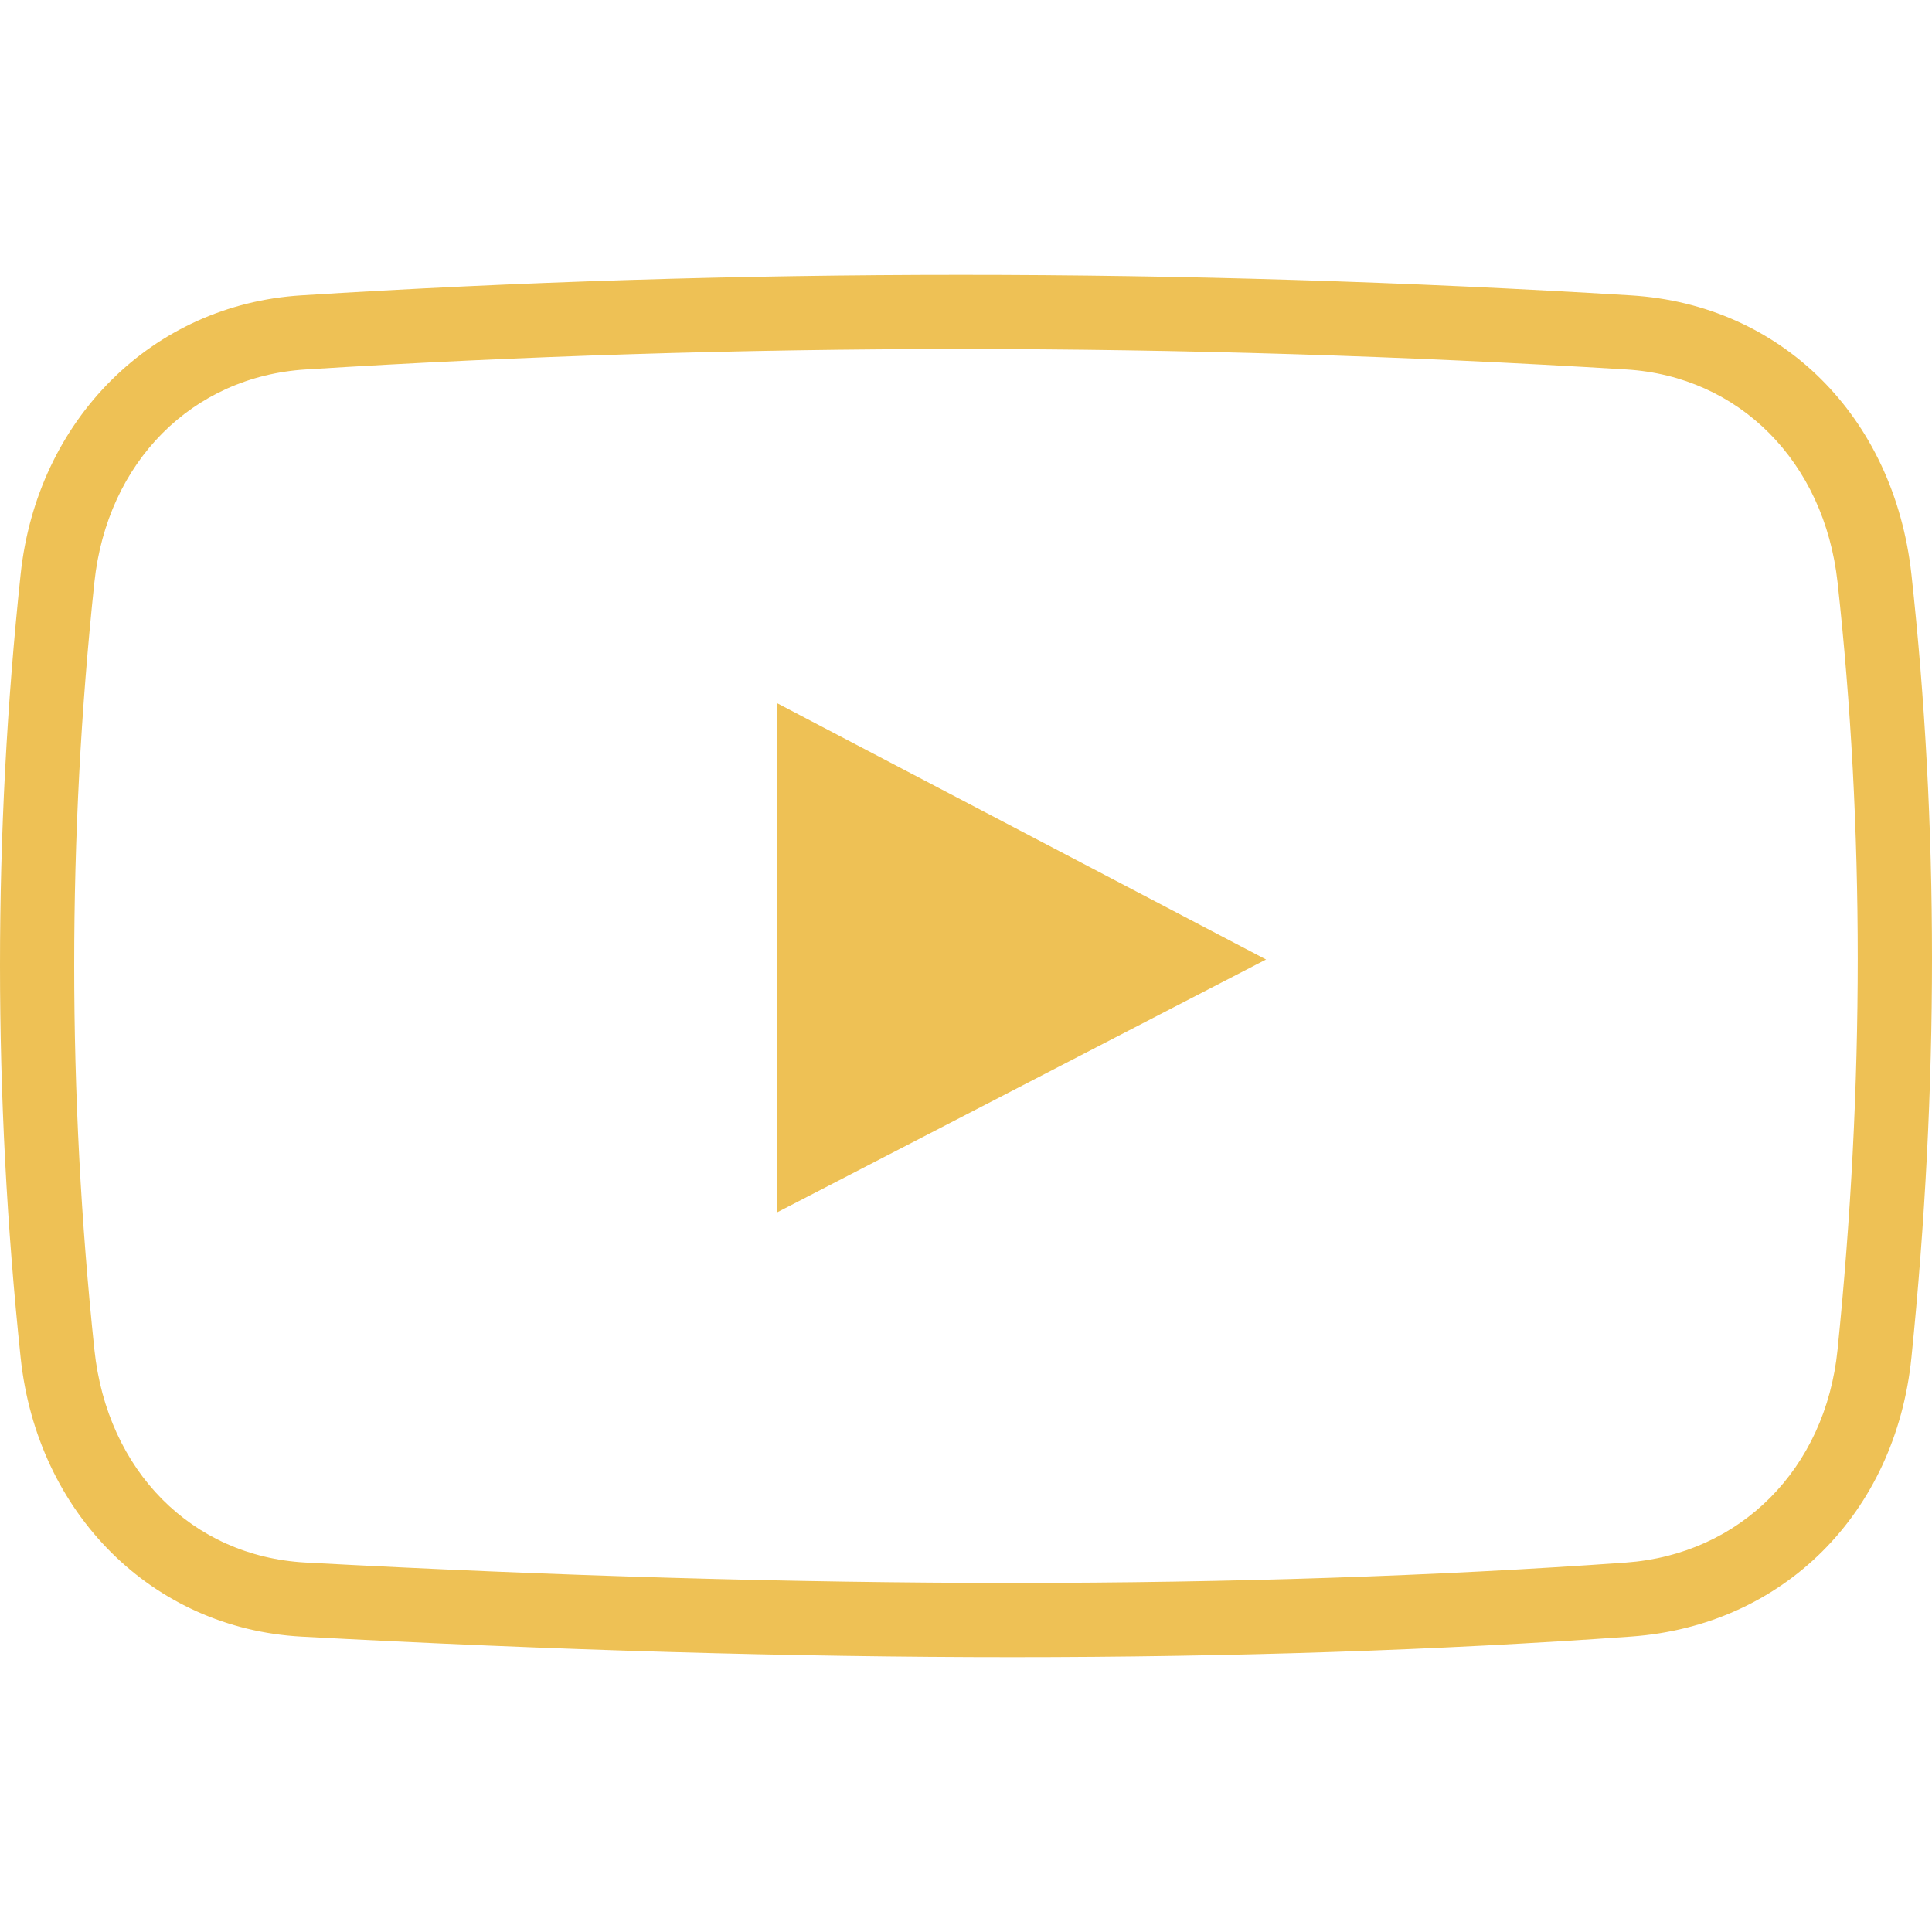
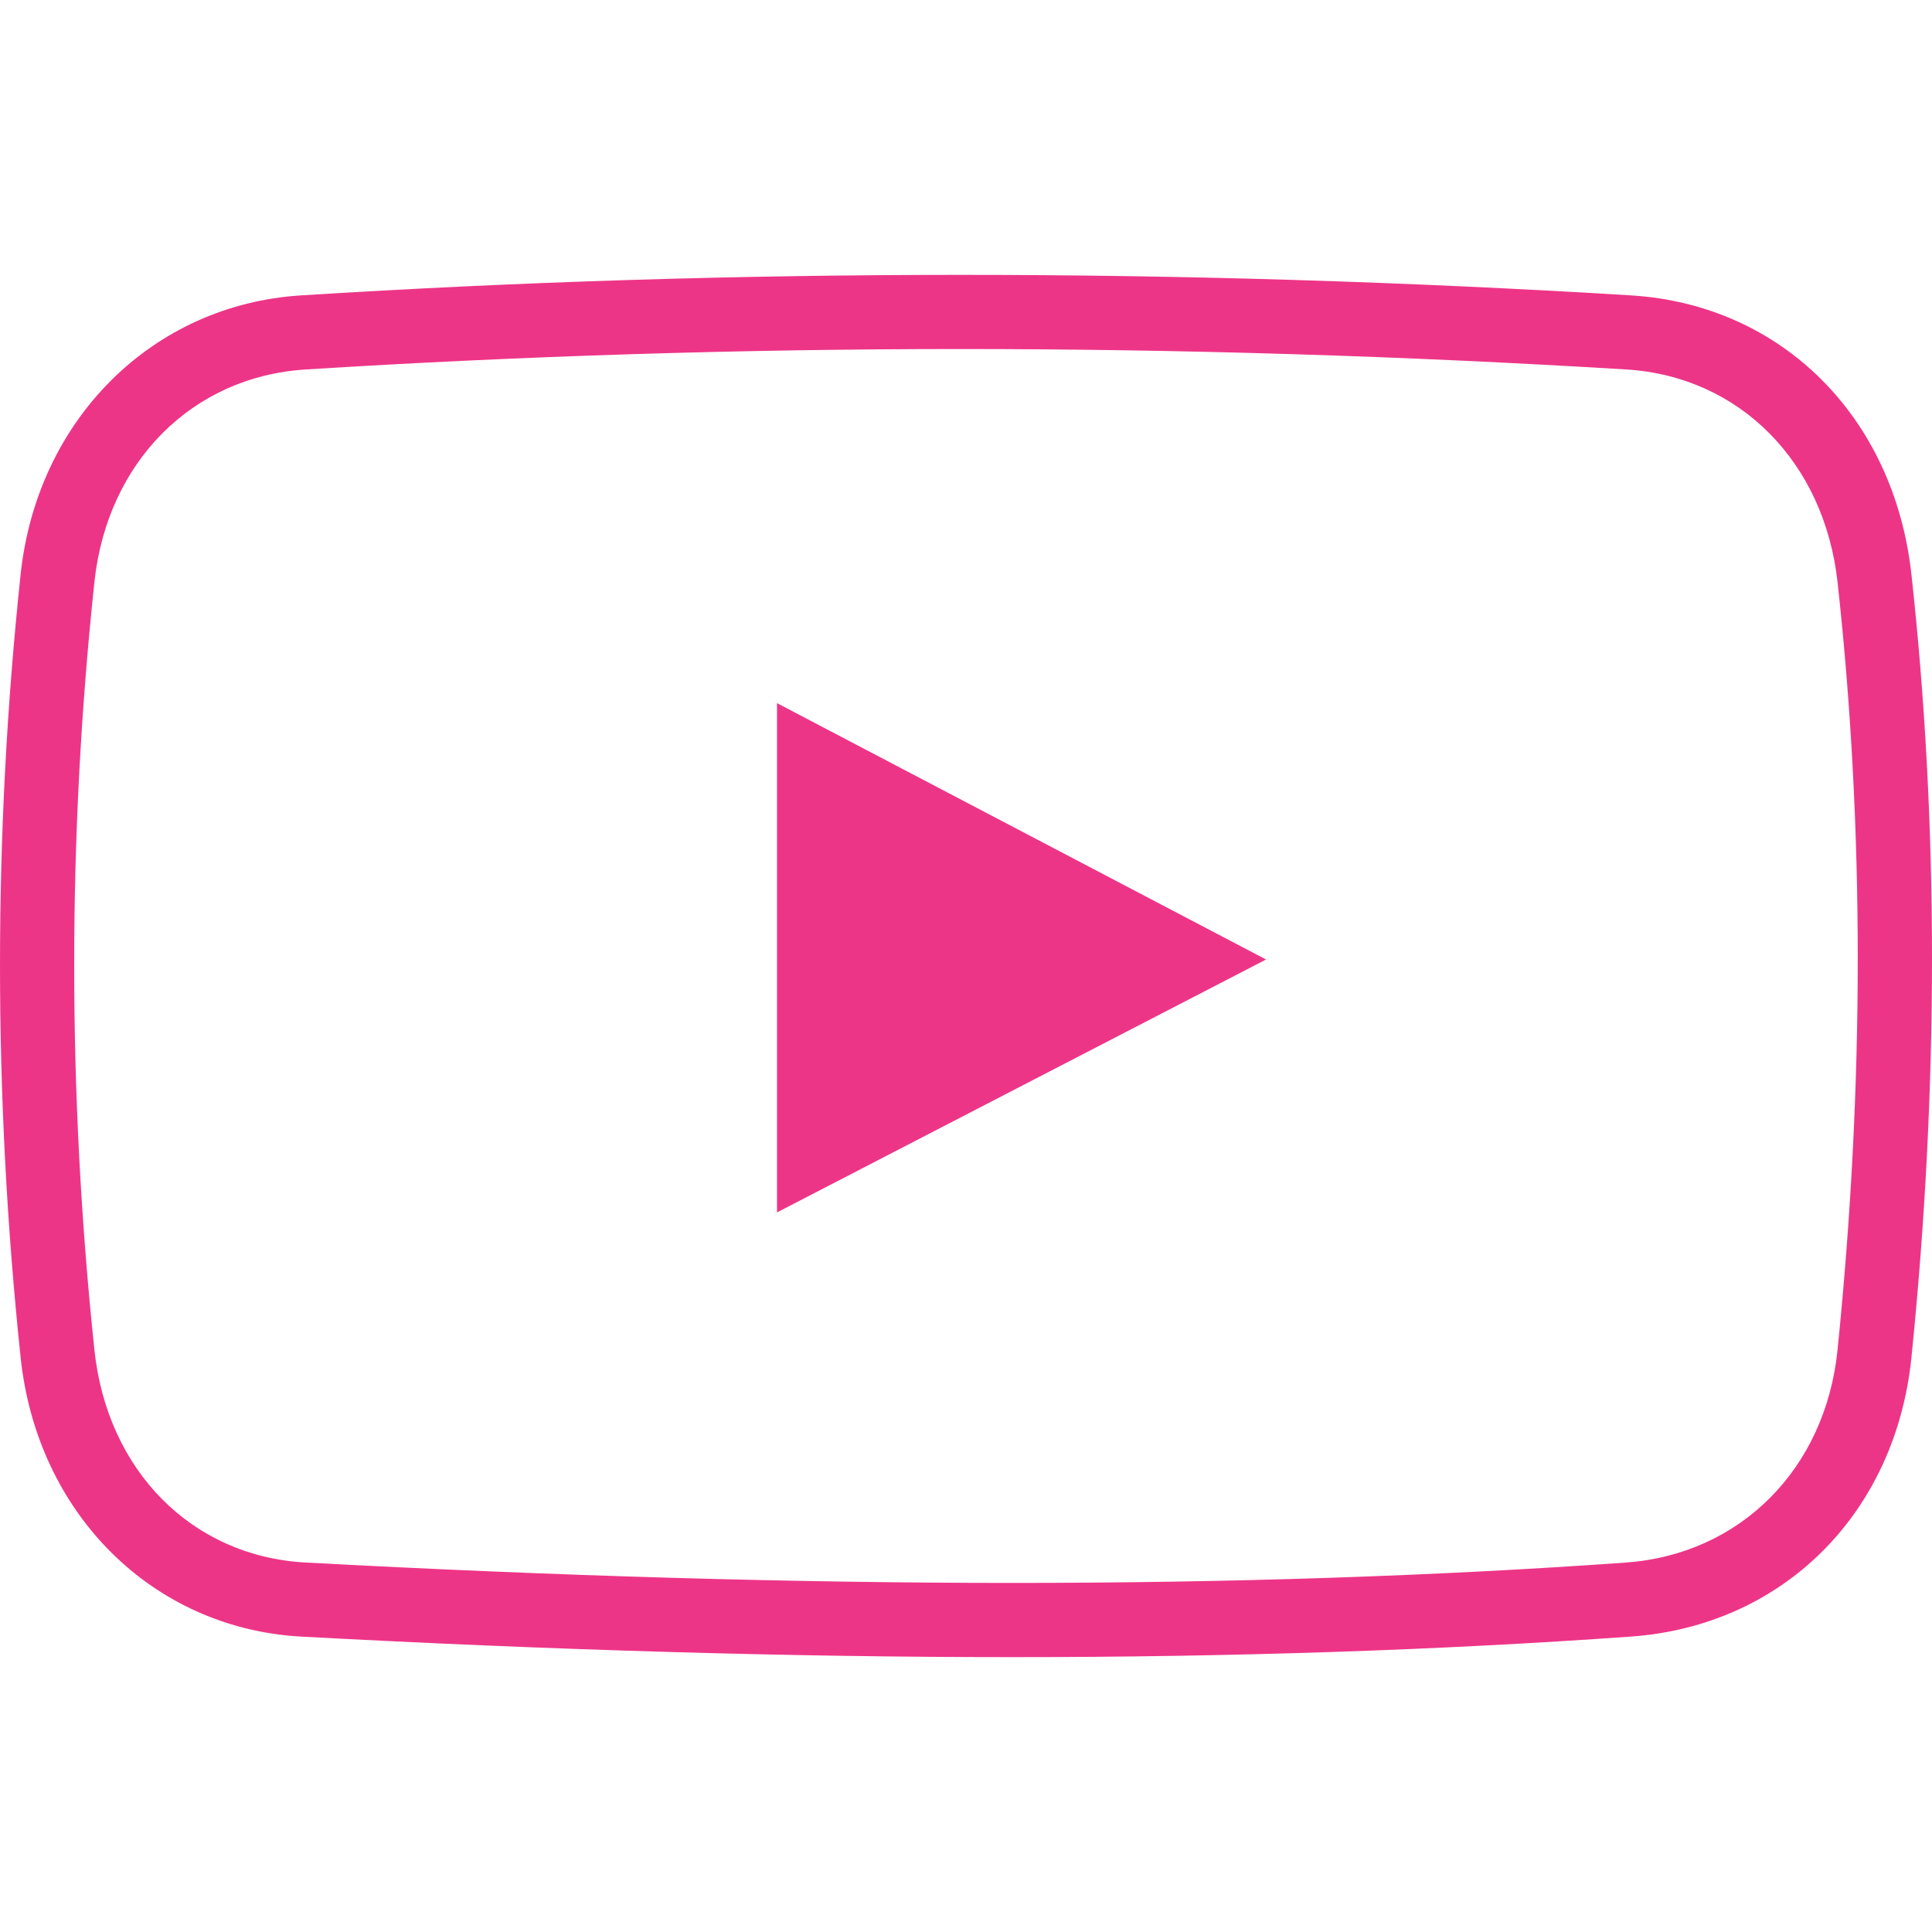
- <svg xmlns="http://www.w3.org/2000/svg" version="1.1" id="Capa_1" x="0px" y="0px" viewBox="0 0 334.623 334.623" style="enable-background:new 0 0 334.623 334.623;" xml:space="preserve" width="35px" height="35px">
+ <svg xmlns="http://www.w3.org/2000/svg" version="1.1" id="Capa_1" x="0px" y="0px" viewBox="0 0 334.623 334.623" style="enable-background:new 0 0 334.623 334.623;" xml:space="preserve" width="25px" height="25px">
  <g>
-     <path d="M175.329,287.017C175.322,287.017,175.329,287.017,175.329,287.017c-38.053,0-79.481-1.202-123.125-3.554   c-25.784-1.414-45.785-21.292-48.632-48.349c-4.762-45.2-4.762-90.83,0-135.625c2.841-26.832,22.815-46.71,48.574-48.33   c75.271-4.737,152.721-4.737,230.312,0c26.061,1.581,45.586,20.99,48.6,48.304c4.749,43.246,4.756,88.87,0.006,135.632   c-2.744,27.038-22.25,46.472-48.535,48.356C249.45,285.815,213.382,287.017,175.329,287.017z M166.428,60.452   c-37.931,0-76.113,1.195-113.485,3.541c-19.685,1.234-34.39,16.048-36.594,36.851c-4.666,43.895-4.666,88.613,0,132.926   c2.204,20.971,16.89,35.778,36.543,36.858c43.413,2.339,84.609,3.535,122.425,3.535c37.751,0,73.51-1.189,106.287-3.528   c19.833-1.427,34.57-16.228,36.659-36.839c4.666-45.862,4.666-90.58,0.006-132.926c-2.294-20.868-17.005-35.688-36.594-36.877   C243.145,61.641,204.365,60.452,166.428,60.452z M134.576,121.783v88.208l84.706-43.805L134.576,121.783z" fill="#eec155" />
+     <path d="M175.329,287.017C175.322,287.017,175.329,287.017,175.329,287.017c-38.053,0-79.481-1.202-123.125-3.554   c-25.784-1.414-45.785-21.292-48.632-48.349c-4.762-45.2-4.762-90.83,0-135.625c2.841-26.832,22.815-46.71,48.574-48.33   c75.271-4.737,152.721-4.737,230.312,0c26.061,1.581,45.586,20.99,48.6,48.304c4.749,43.246,4.756,88.87,0.006,135.632   c-2.744,27.038-22.25,46.472-48.535,48.356C249.45,285.815,213.382,287.017,175.329,287.017z M166.428,60.452   c-37.931,0-76.113,1.195-113.485,3.541c-19.685,1.234-34.39,16.048-36.594,36.851c-4.666,43.895-4.666,88.613,0,132.926   c2.204,20.971,16.89,35.778,36.543,36.858c43.413,2.339,84.609,3.535,122.425,3.535c37.751,0,73.51-1.189,106.287-3.528   c19.833-1.427,34.57-16.228,36.659-36.839c4.666-45.862,4.666-90.58,0.006-132.926c-2.294-20.868-17.005-35.688-36.594-36.877   C243.145,61.641,204.365,60.452,166.428,60.452z M134.576,121.783v88.208l84.706-43.805L134.576,121.783z" fill="#ed3587" />
  </g>
  <g>
</g>
  <g>
</g>
  <g>
</g>
  <g>
</g>
  <g>
</g>
  <g>
</g>
  <g>
</g>
  <g>
</g>
  <g>
</g>
  <g>
</g>
  <g>
</g>
  <g>
</g>
  <g>
</g>
  <g>
</g>
  <g>
</g>
</svg>
